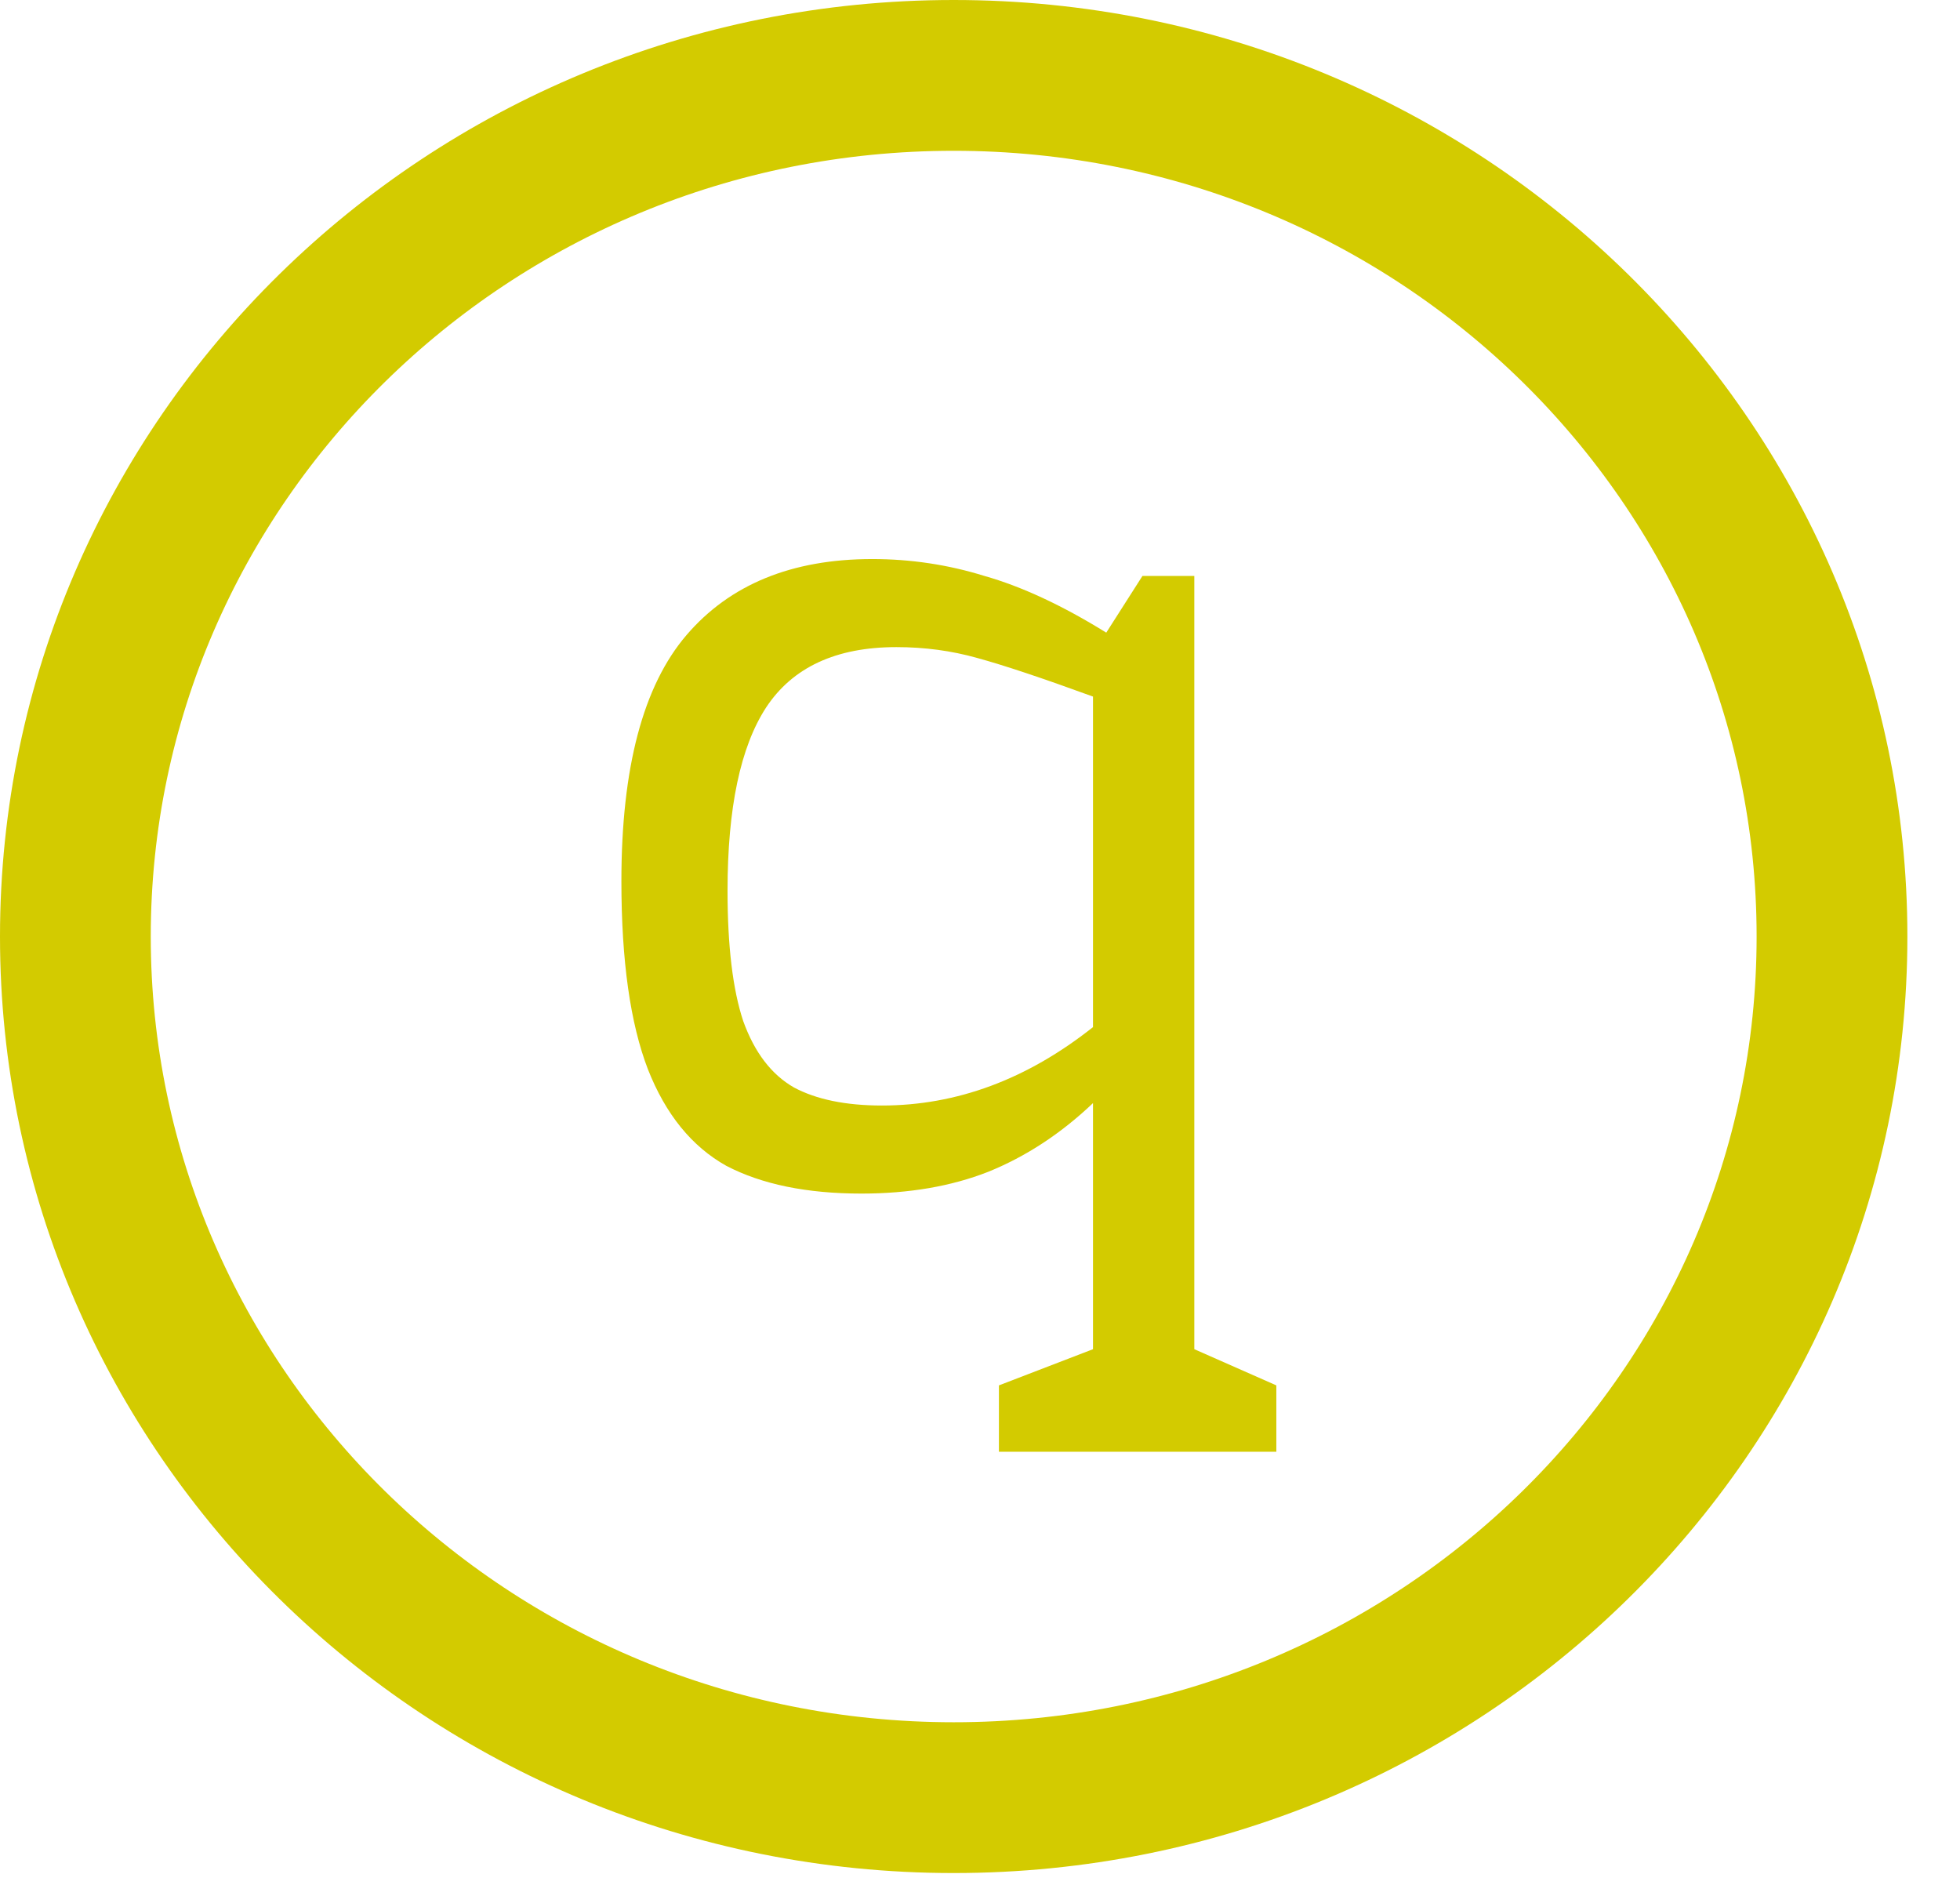
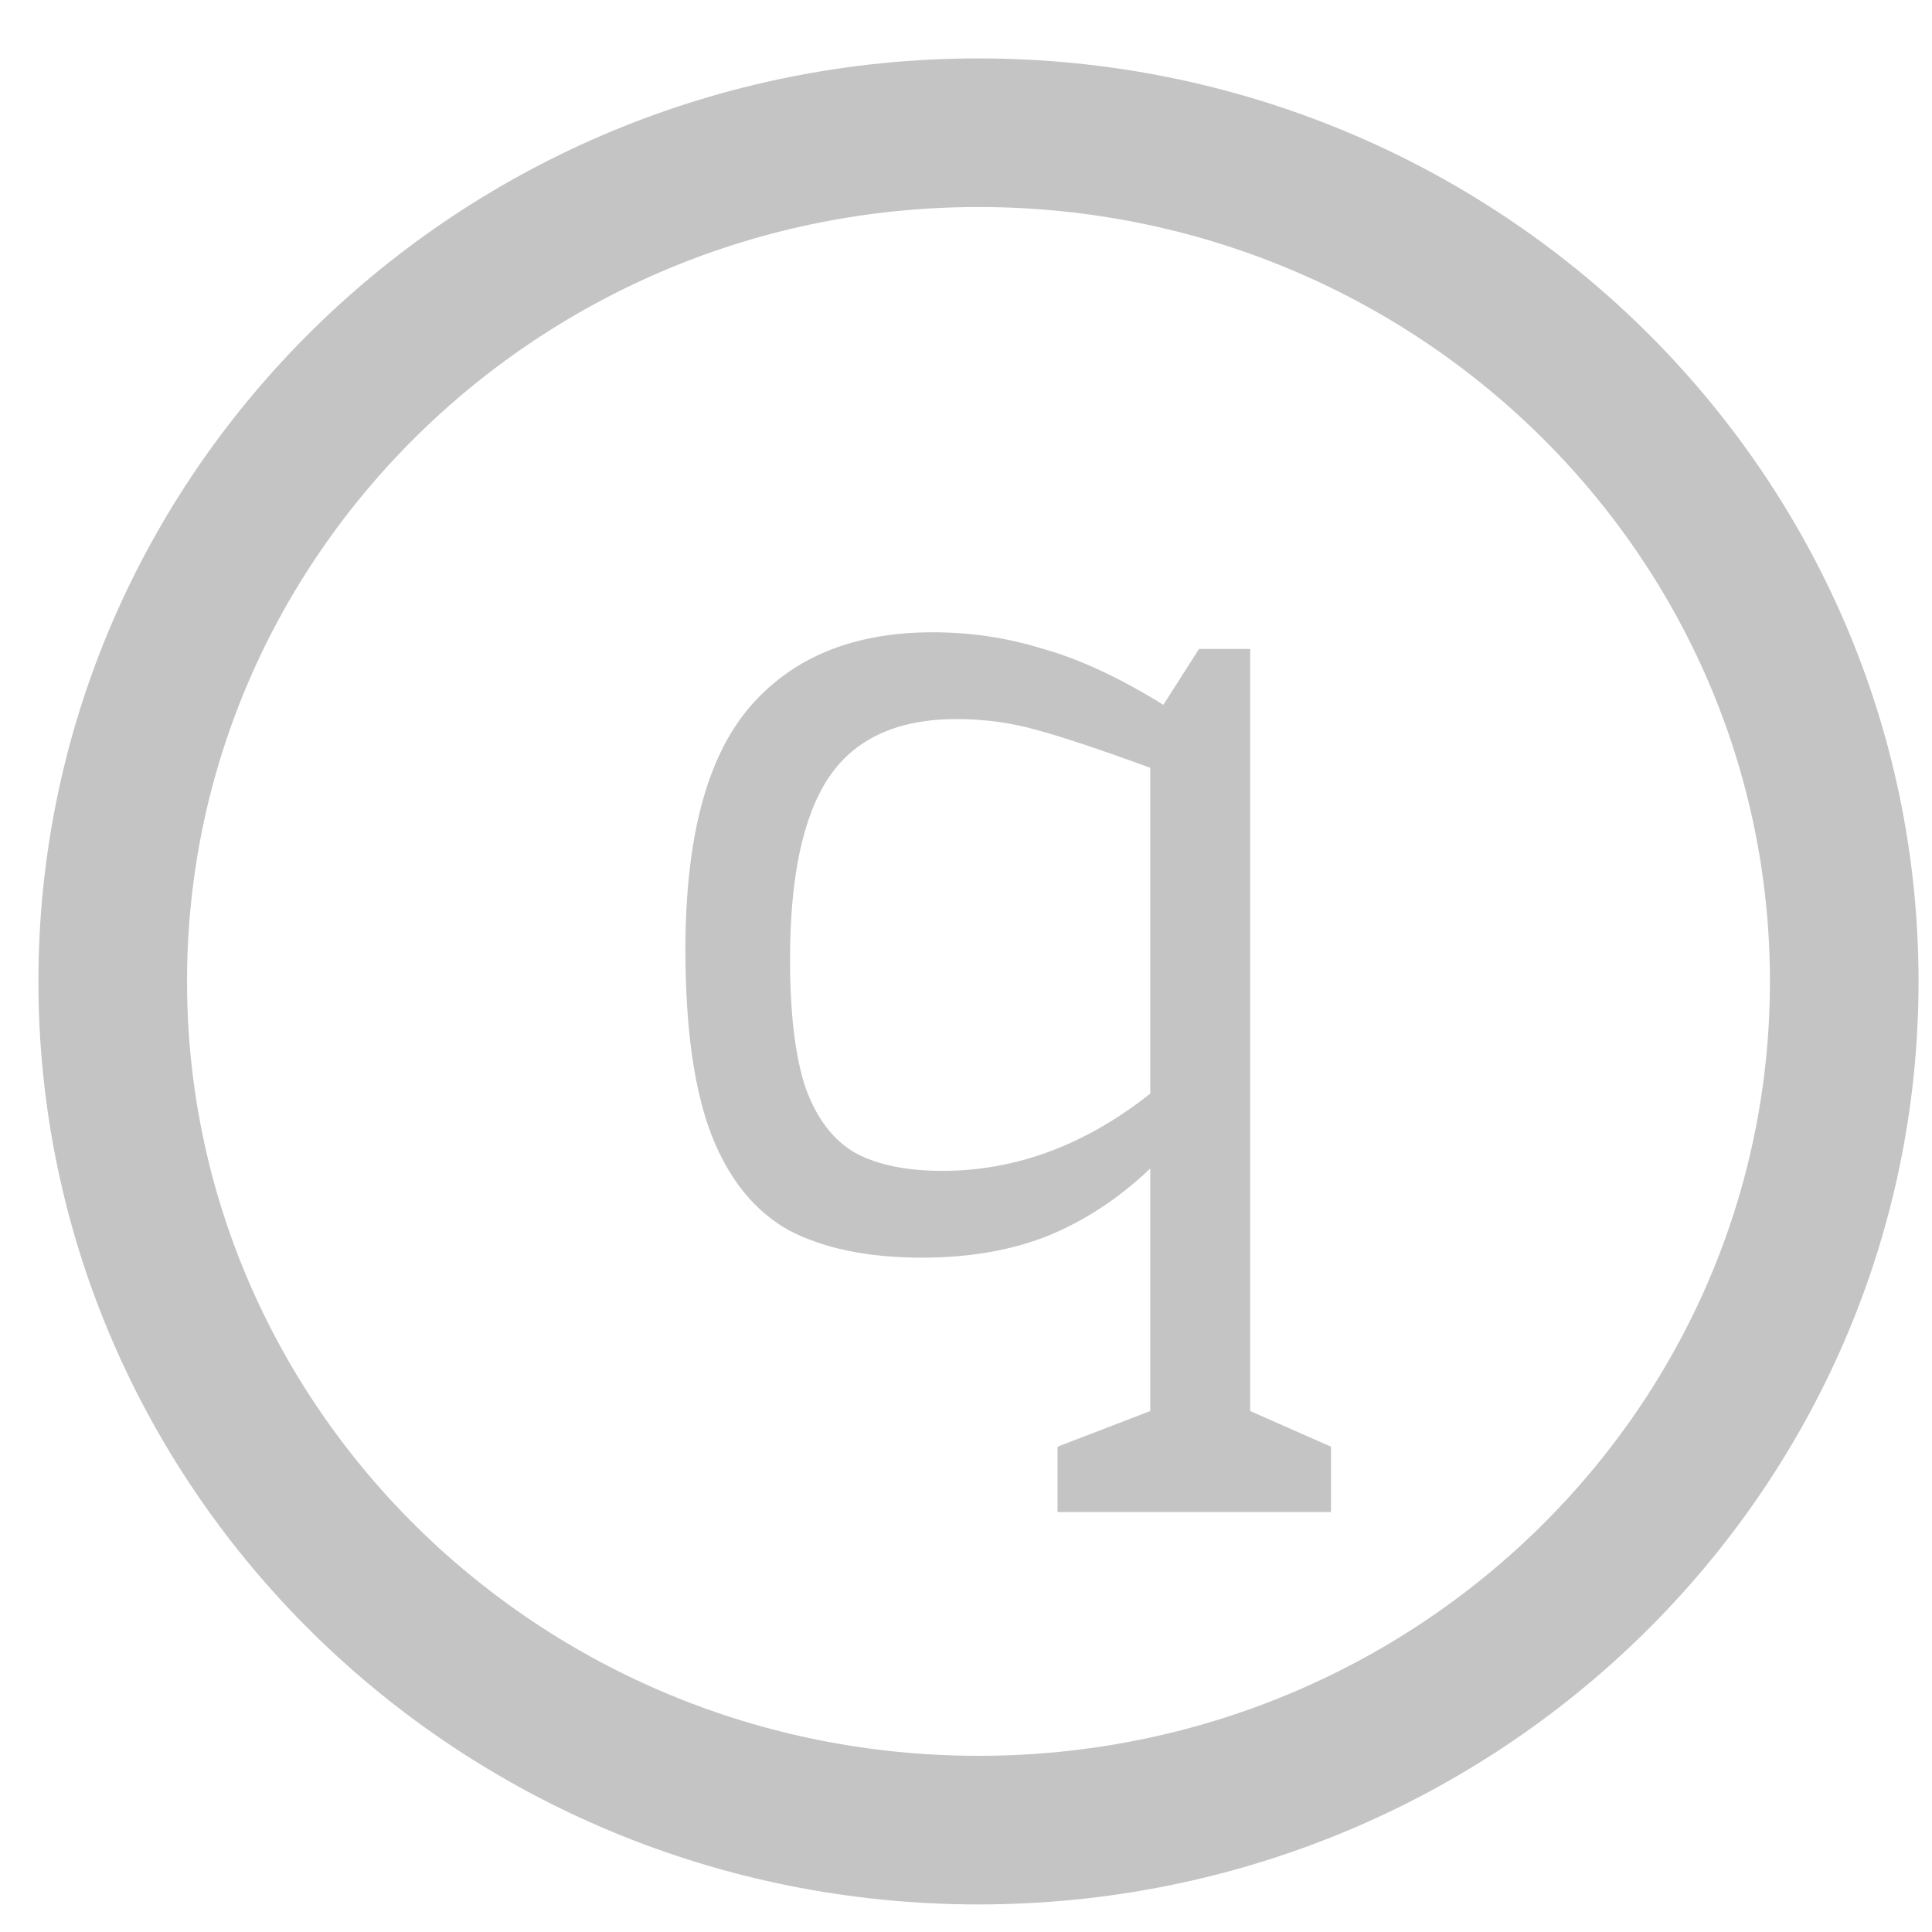
- <svg xmlns="http://www.w3.org/2000/svg" width="26" height="25" viewBox="0 0 26 25" fill="none">
-   <path d="M16.931 18.375V19.255H13.251V18.375L14.499 17.895V14.631C14.073 15.036 13.609 15.34 13.107 15.543C12.617 15.735 12.057 15.831 11.427 15.831C10.702 15.831 10.105 15.708 9.635 15.463C9.177 15.207 8.83 14.78 8.595 14.183C8.361 13.575 8.243 12.743 8.243 11.687C8.243 10.183 8.531 9.095 9.107 8.423C9.683 7.751 10.505 7.415 11.571 7.415C12.083 7.415 12.579 7.49 13.059 7.639C13.55 7.778 14.089 8.028 14.675 8.391L15.155 7.639H15.843V17.895L16.931 18.375ZM9.651 11.815C9.651 12.551 9.721 13.127 9.859 13.543C10.009 13.959 10.233 14.252 10.531 14.423C10.83 14.583 11.219 14.663 11.699 14.663C12.691 14.663 13.625 14.316 14.499 13.623V9.239C13.827 8.994 13.315 8.823 12.963 8.727C12.622 8.631 12.265 8.583 11.891 8.583C11.091 8.583 10.515 8.85 10.163 9.383C9.822 9.906 9.651 10.716 9.651 11.815Z" fill="#D3CB00" />
-   <path d="M24.302 12.422C24.302 18.712 19.103 23.843 12.651 23.843C6.199 23.843 1 18.712 1 12.422C1 6.131 6.199 1 12.651 1C19.103 1 24.302 6.131 24.302 12.422Z" stroke="#D3CB00" stroke-width="2" />
+ <svg xmlns="http://www.w3.org/2000/svg" width="26" height="26" viewBox="0 0 26 26" fill="none">
+   <path d="M17.912 19.469V20.349H14.232V19.469L15.48 18.989V15.725C15.054 16.13 14.59 16.434 14.088 16.637C13.598 16.829 13.038 16.925 12.408 16.925C11.683 16.925 11.086 16.802 10.616 16.557C10.158 16.301 9.811 15.874 9.576 15.277C9.342 14.669 9.224 13.837 9.224 12.781C9.224 11.277 9.512 10.189 10.088 9.517C10.664 8.845 11.486 8.509 12.552 8.509C13.064 8.509 13.56 8.583 14.04 8.733C14.531 8.871 15.07 9.122 15.656 9.485L16.136 8.733H16.824V18.989L17.912 19.469ZM10.632 12.909C10.632 13.645 10.702 14.221 10.84 14.637C10.99 15.053 11.214 15.346 11.512 15.517C11.811 15.677 12.2 15.757 12.68 15.757C13.672 15.757 14.606 15.41 15.48 14.717V10.333C14.808 10.087 14.296 9.917 13.944 9.821C13.603 9.725 13.246 9.677 12.872 9.677C12.072 9.677 11.496 9.943 11.144 10.477C10.803 10.999 10.632 11.81 10.632 12.909Z" fill="#C4C4C4" />
+   <path d="M24.819 13.207C24.819 19.498 19.62 24.629 13.168 24.629C6.716 24.629 1.517 19.498 1.517 13.207C1.517 6.917 6.716 1.786 13.168 1.786C19.62 1.786 24.819 6.917 24.819 13.207Z" stroke="#C4C4C4" stroke-width="2" />
</svg>
